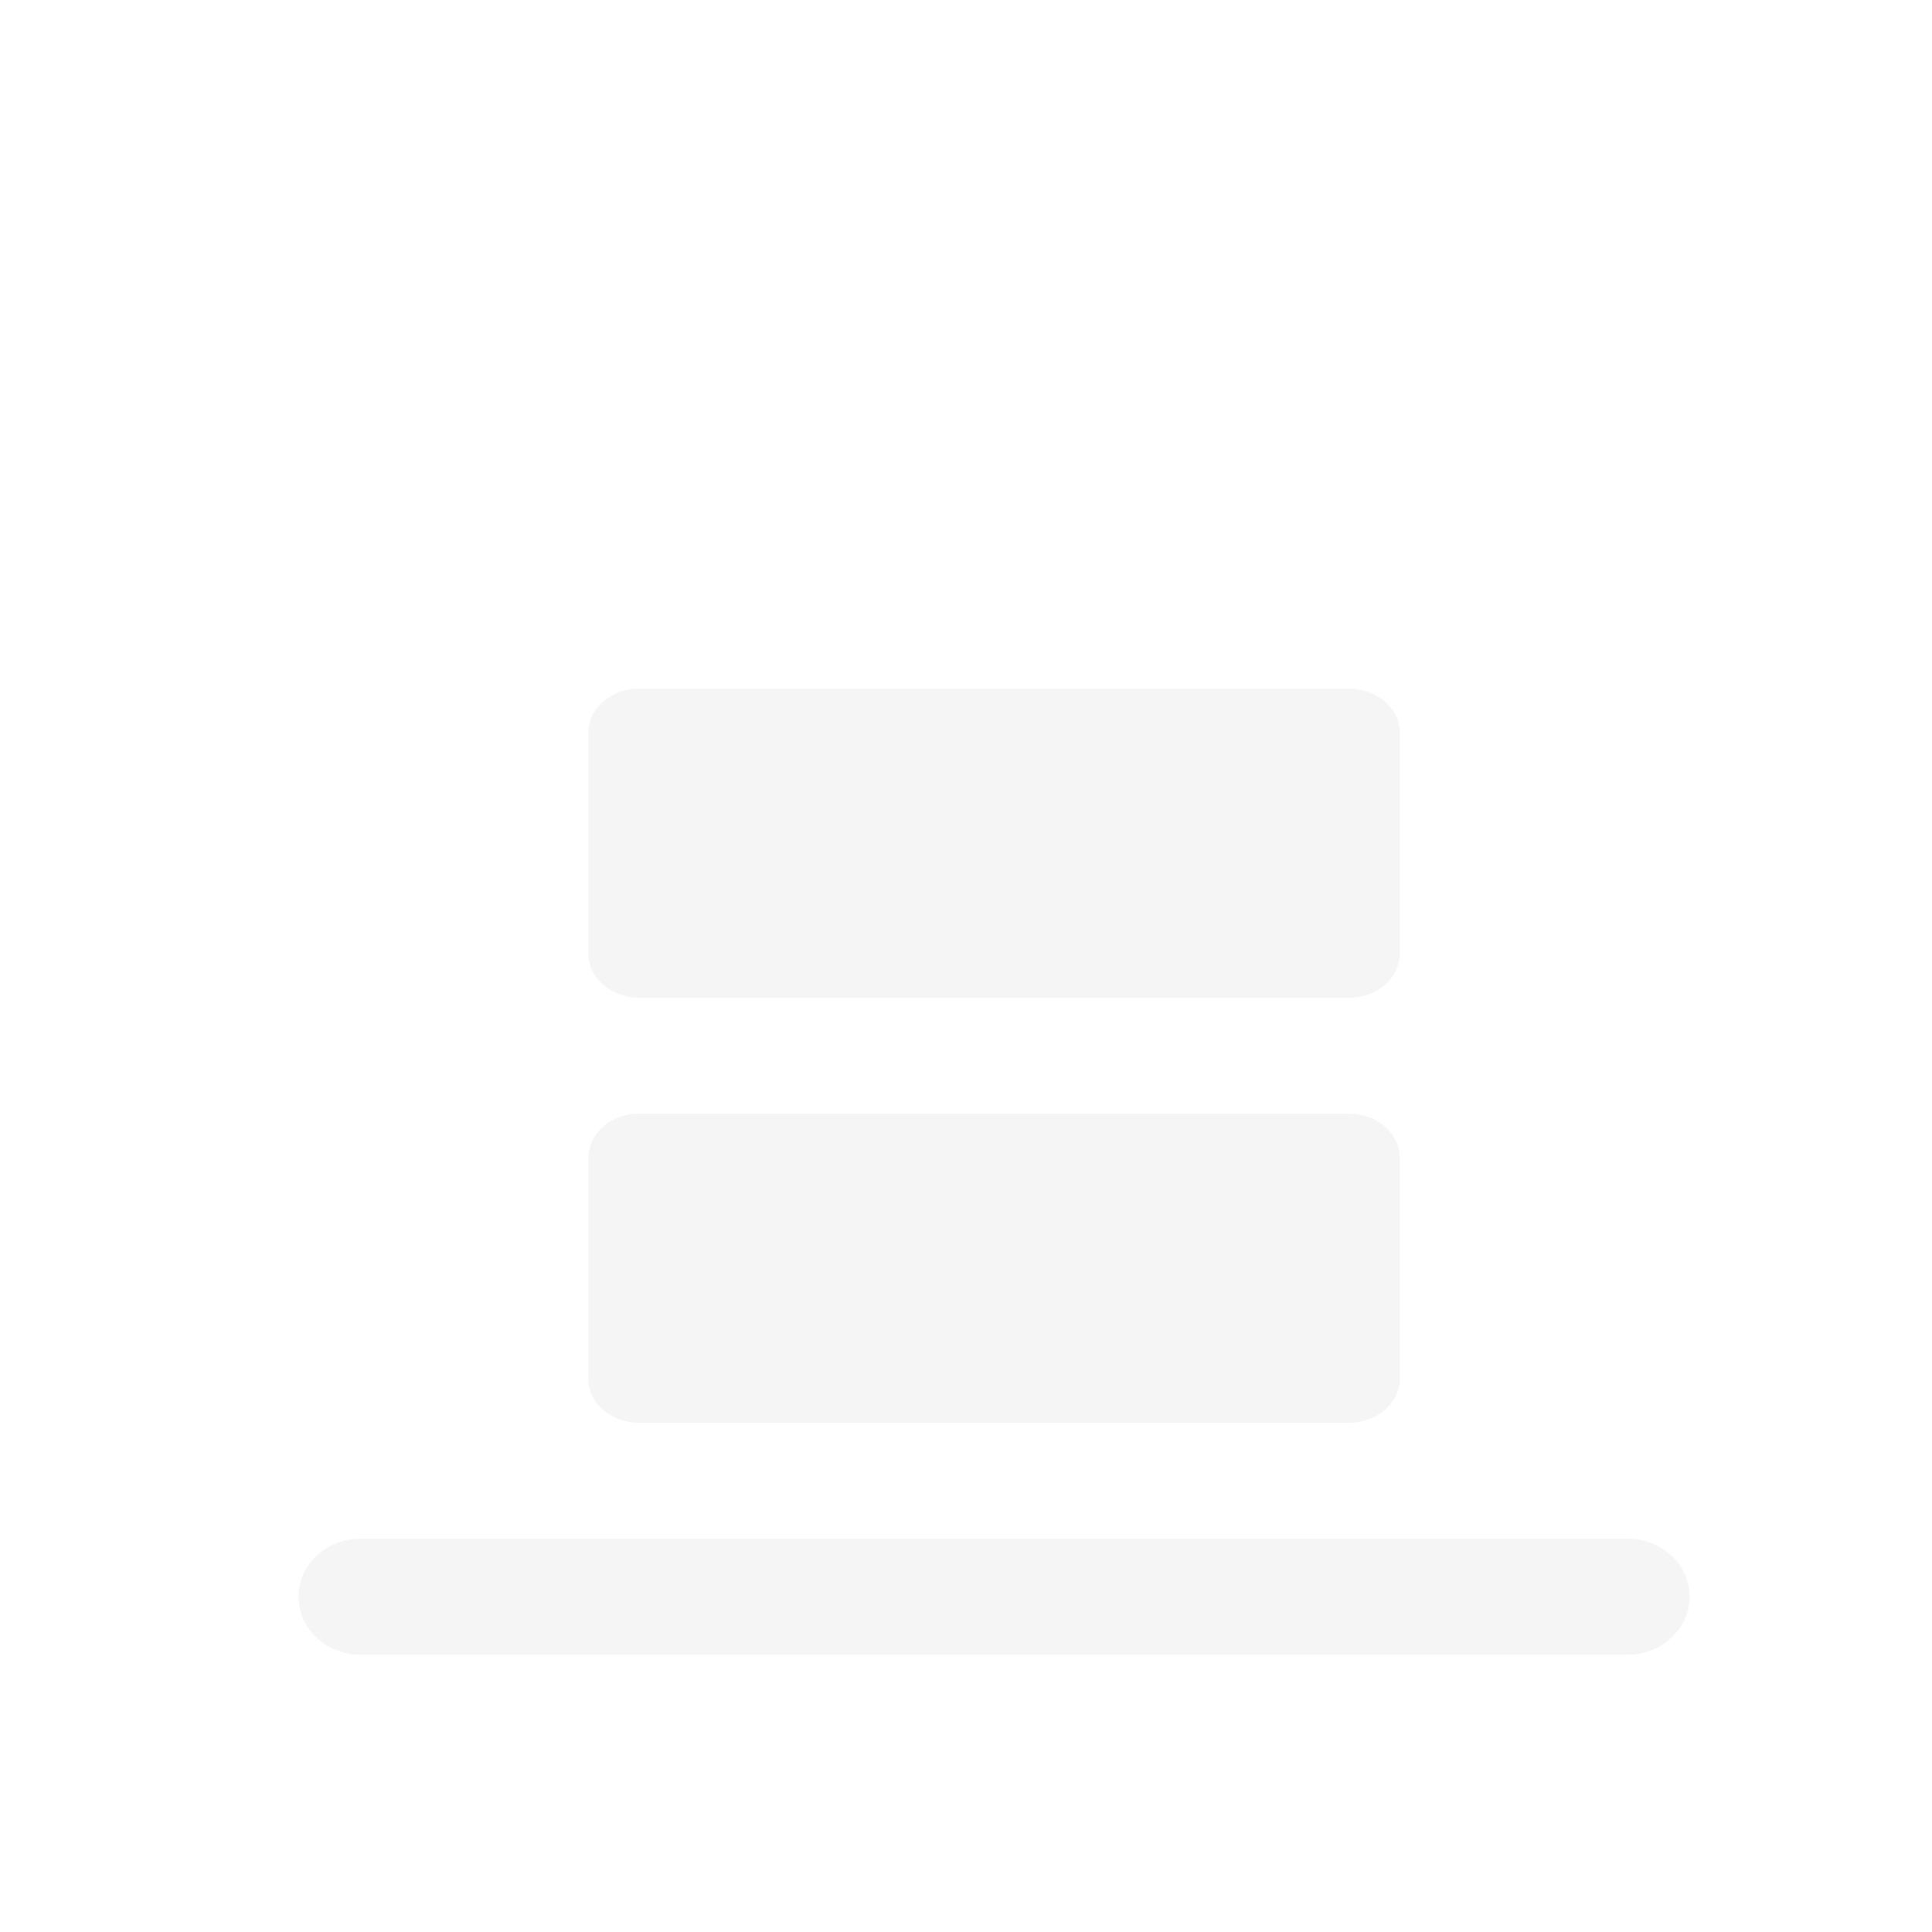
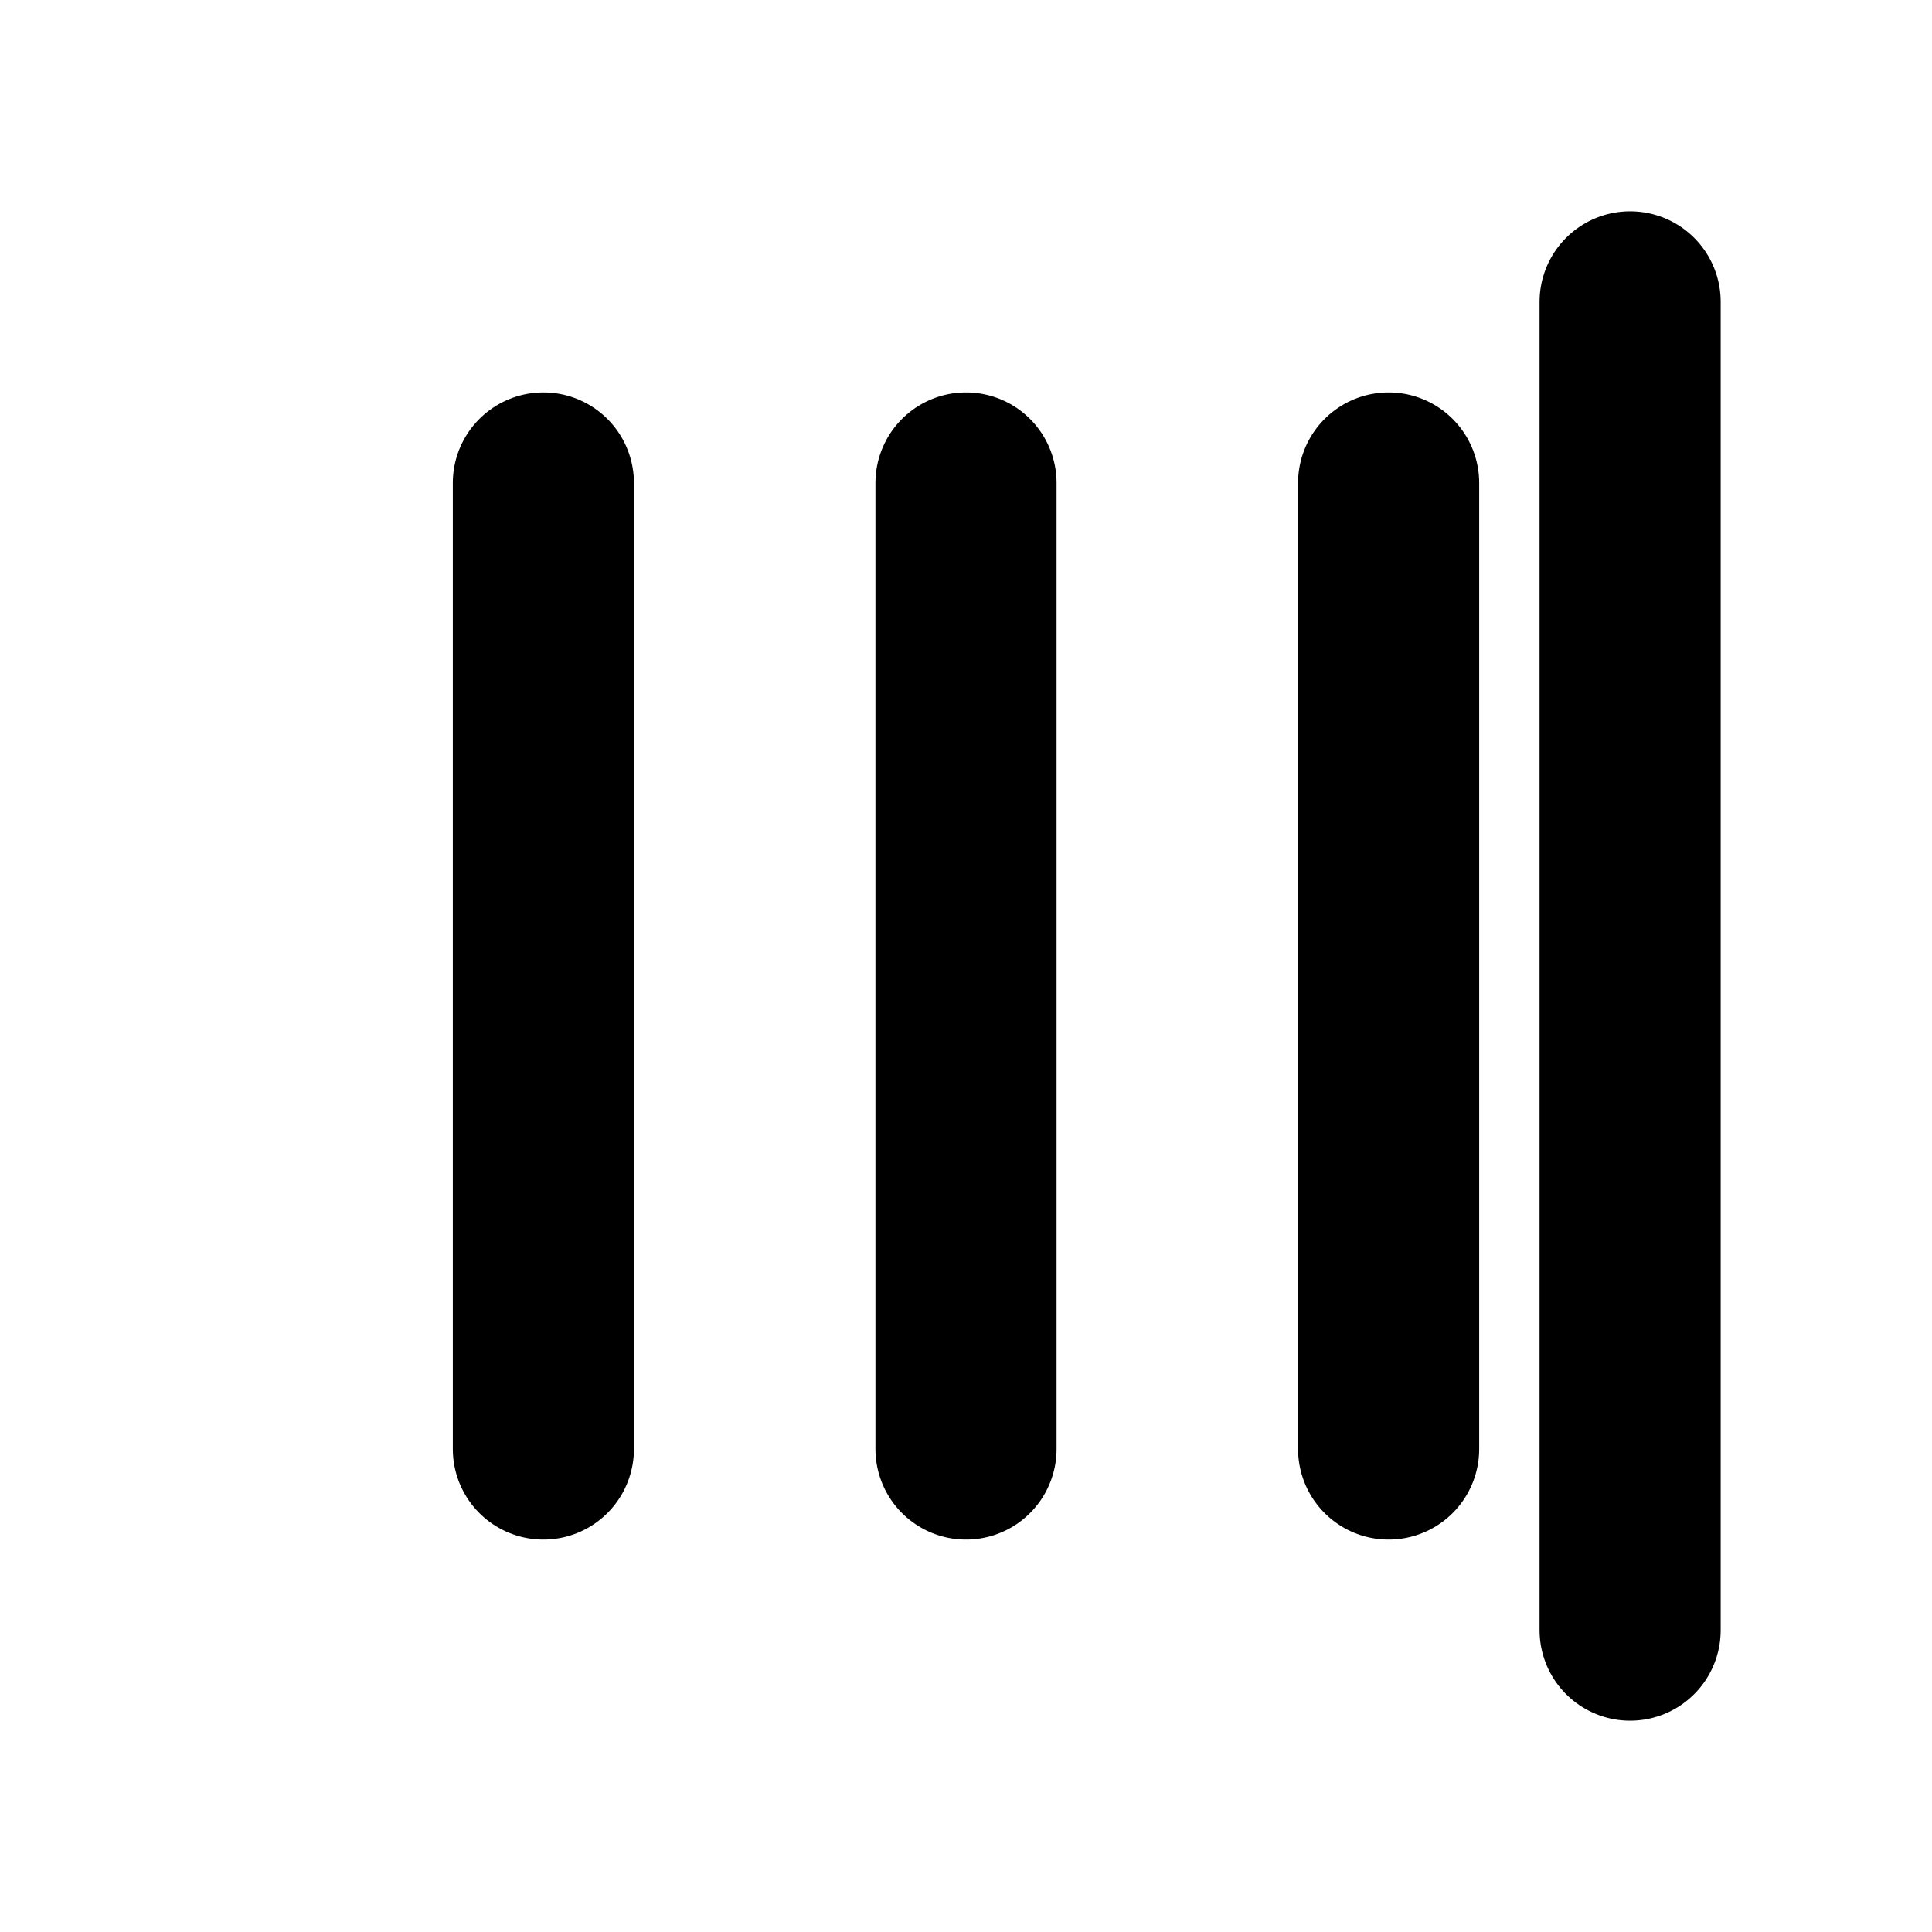
- <svg xmlns="http://www.w3.org/2000/svg" width="25" height="25" viewBox="0 0 25 25" fill="none">
-   <path d="M8.27 18.411L17.457 18.411C17.82 18.411 18.113 18.155 18.113 17.839L18.113 14.982C18.113 14.666 17.82 14.411 17.457 14.411L8.27 14.411C7.907 14.411 7.613 14.666 7.613 14.982L7.613 17.839C7.613 18.155 7.907 18.411 8.27 18.411Z" fill="#F5F5F5" />
-   <path d="M8.27 12.911L17.457 12.911C17.82 12.911 18.113 12.655 18.113 12.339L18.113 9.482C18.113 9.166 17.82 8.911 17.457 8.911L8.27 8.911C7.907 8.911 7.613 9.166 7.613 9.482L7.613 12.339C7.613 12.655 7.907 12.911 8.27 12.911Z" fill="#F5F5F5" />
-   <path fill-rule="evenodd" clip-rule="evenodd" d="M21.863 20.661C21.863 21.075 21.505 21.411 21.063 21.411L4.663 21.411C4.221 21.411 3.863 21.075 3.863 20.661C3.863 20.246 4.221 19.911 4.663 19.911L21.063 19.911C21.505 19.911 21.863 20.246 21.863 20.661Z" fill="#F5F5F5" />
+ <svg xmlns="http://www.w3.org/2000/svg" width="16" height="16" viewBox="0 0 16 16" fill="none" stroke="currentColor" stroke-width="1.5" stroke-linecap="round" stroke-linejoin="round">
+   <path d="M13.5 2.5v11" />
+   <path d="M4.5 4v8M8 4v8M11.5 4v8" />
</svg>
